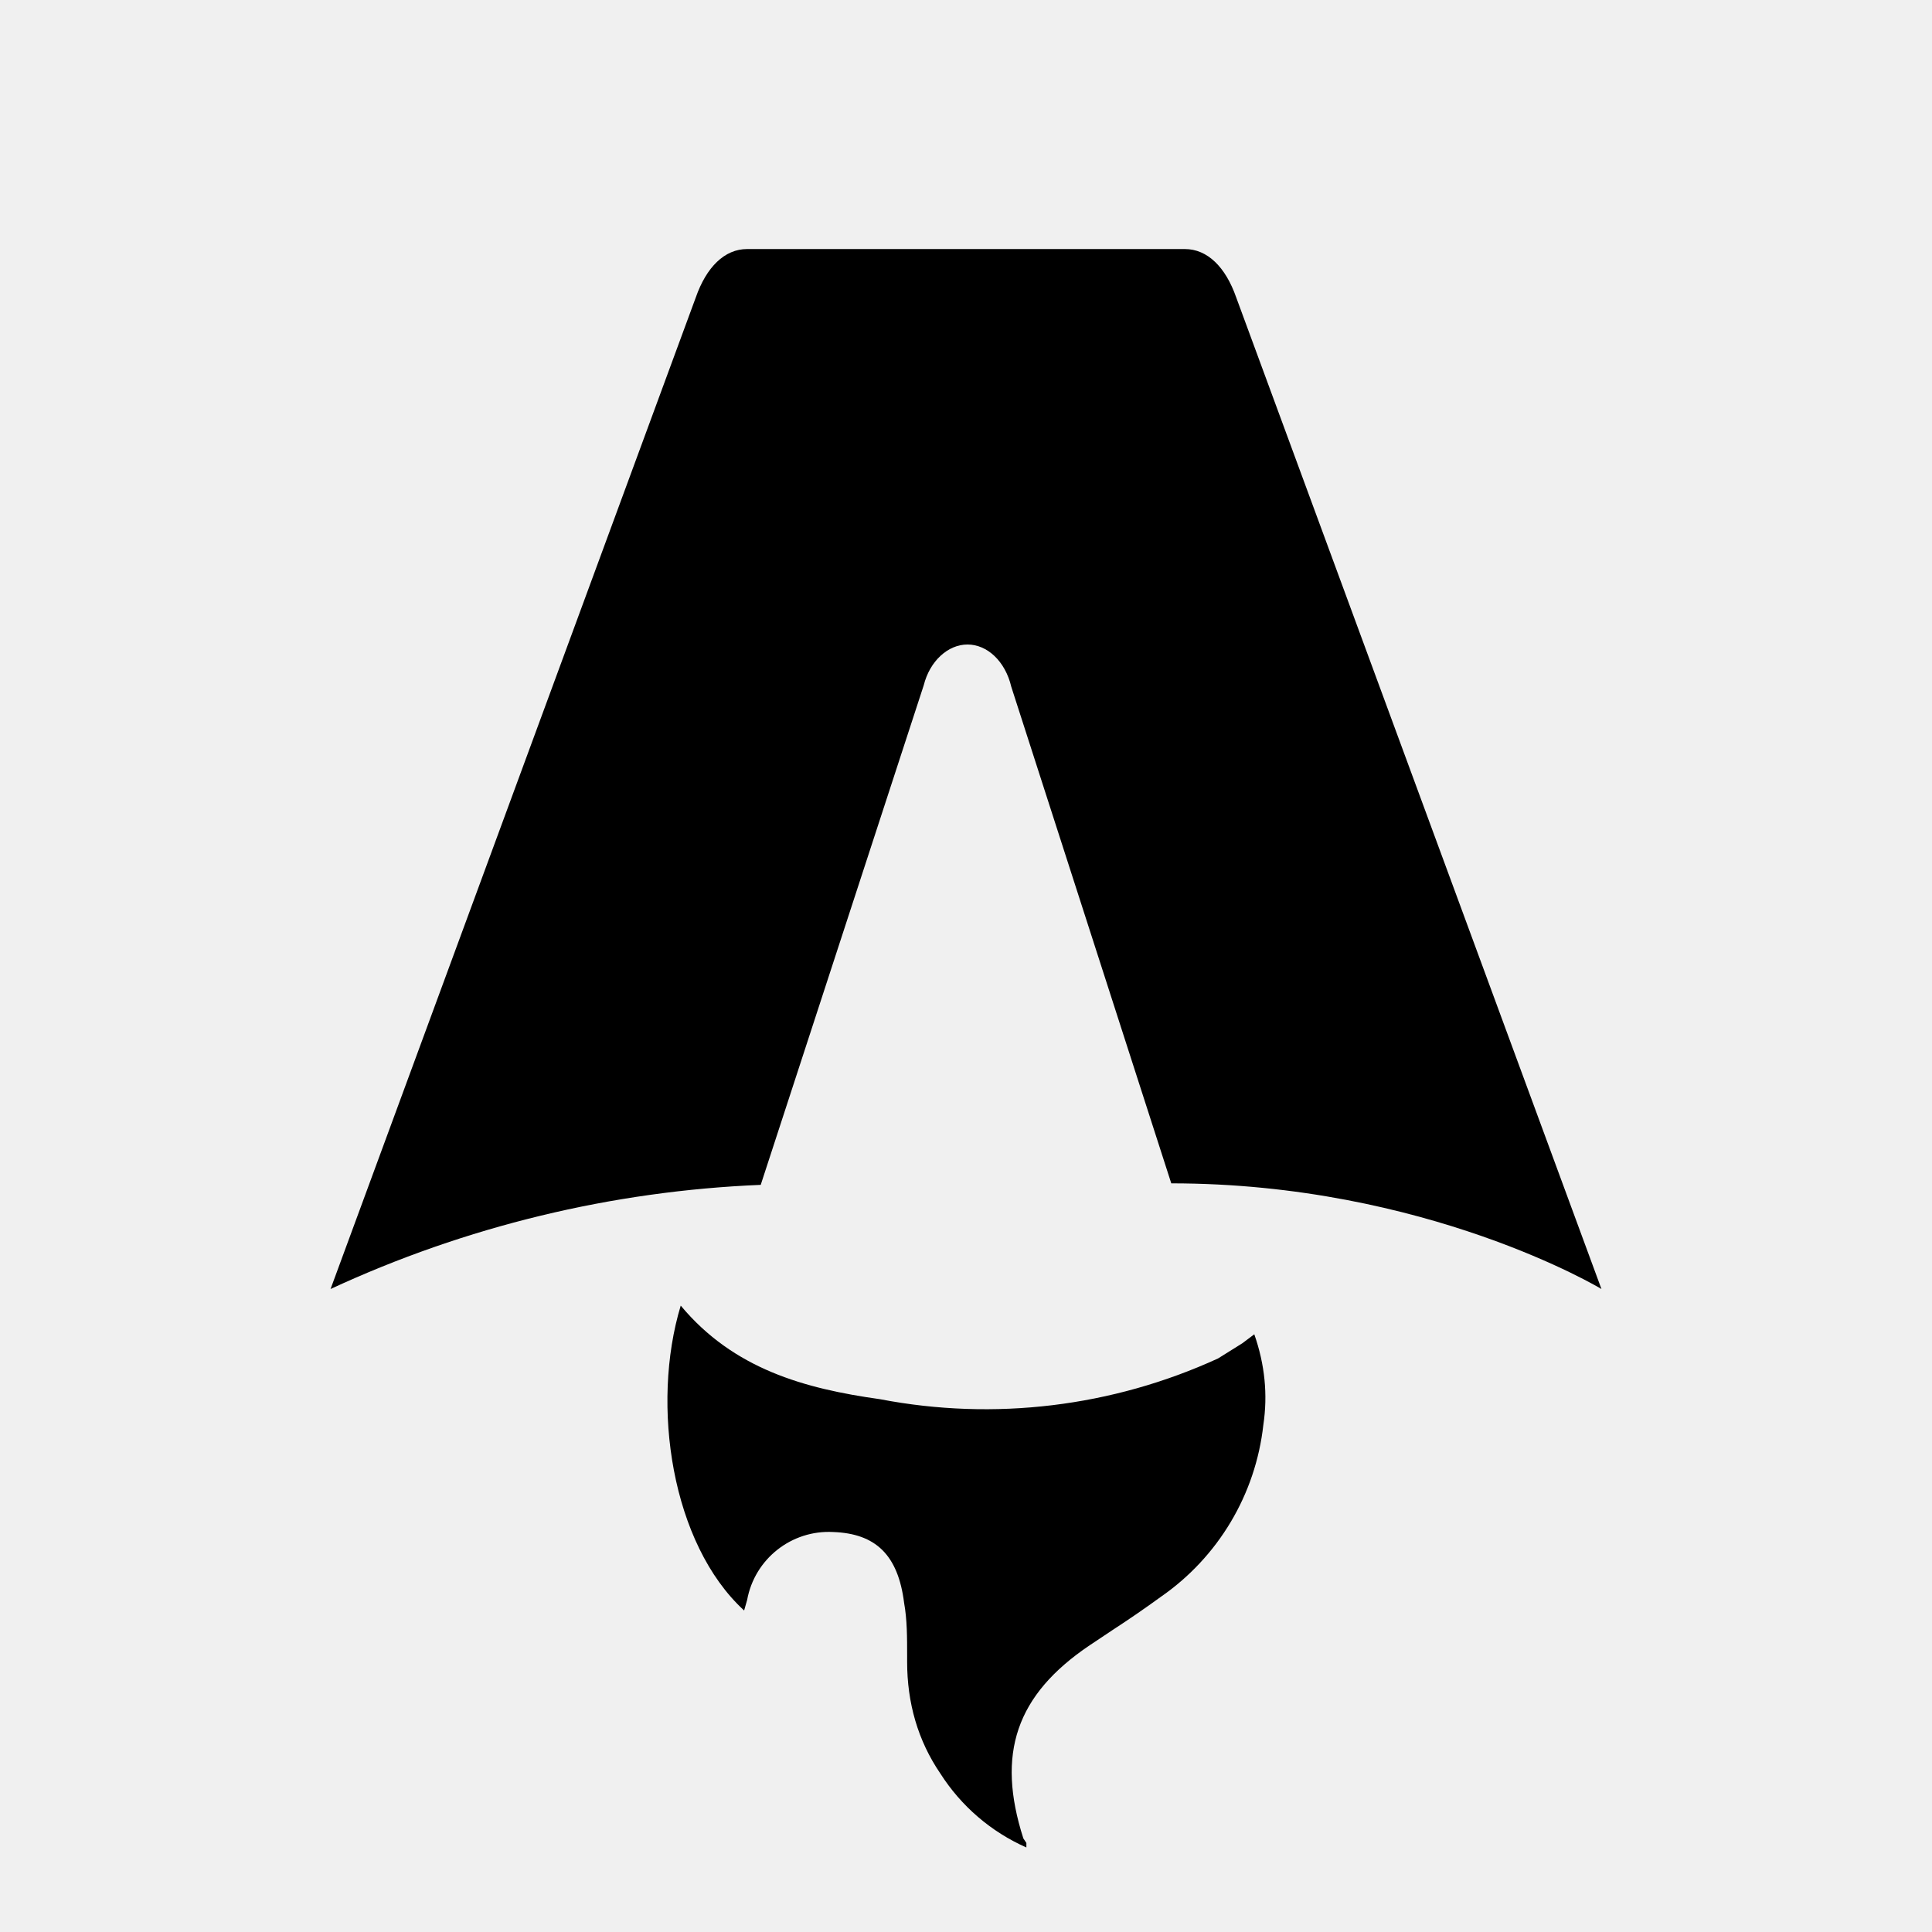
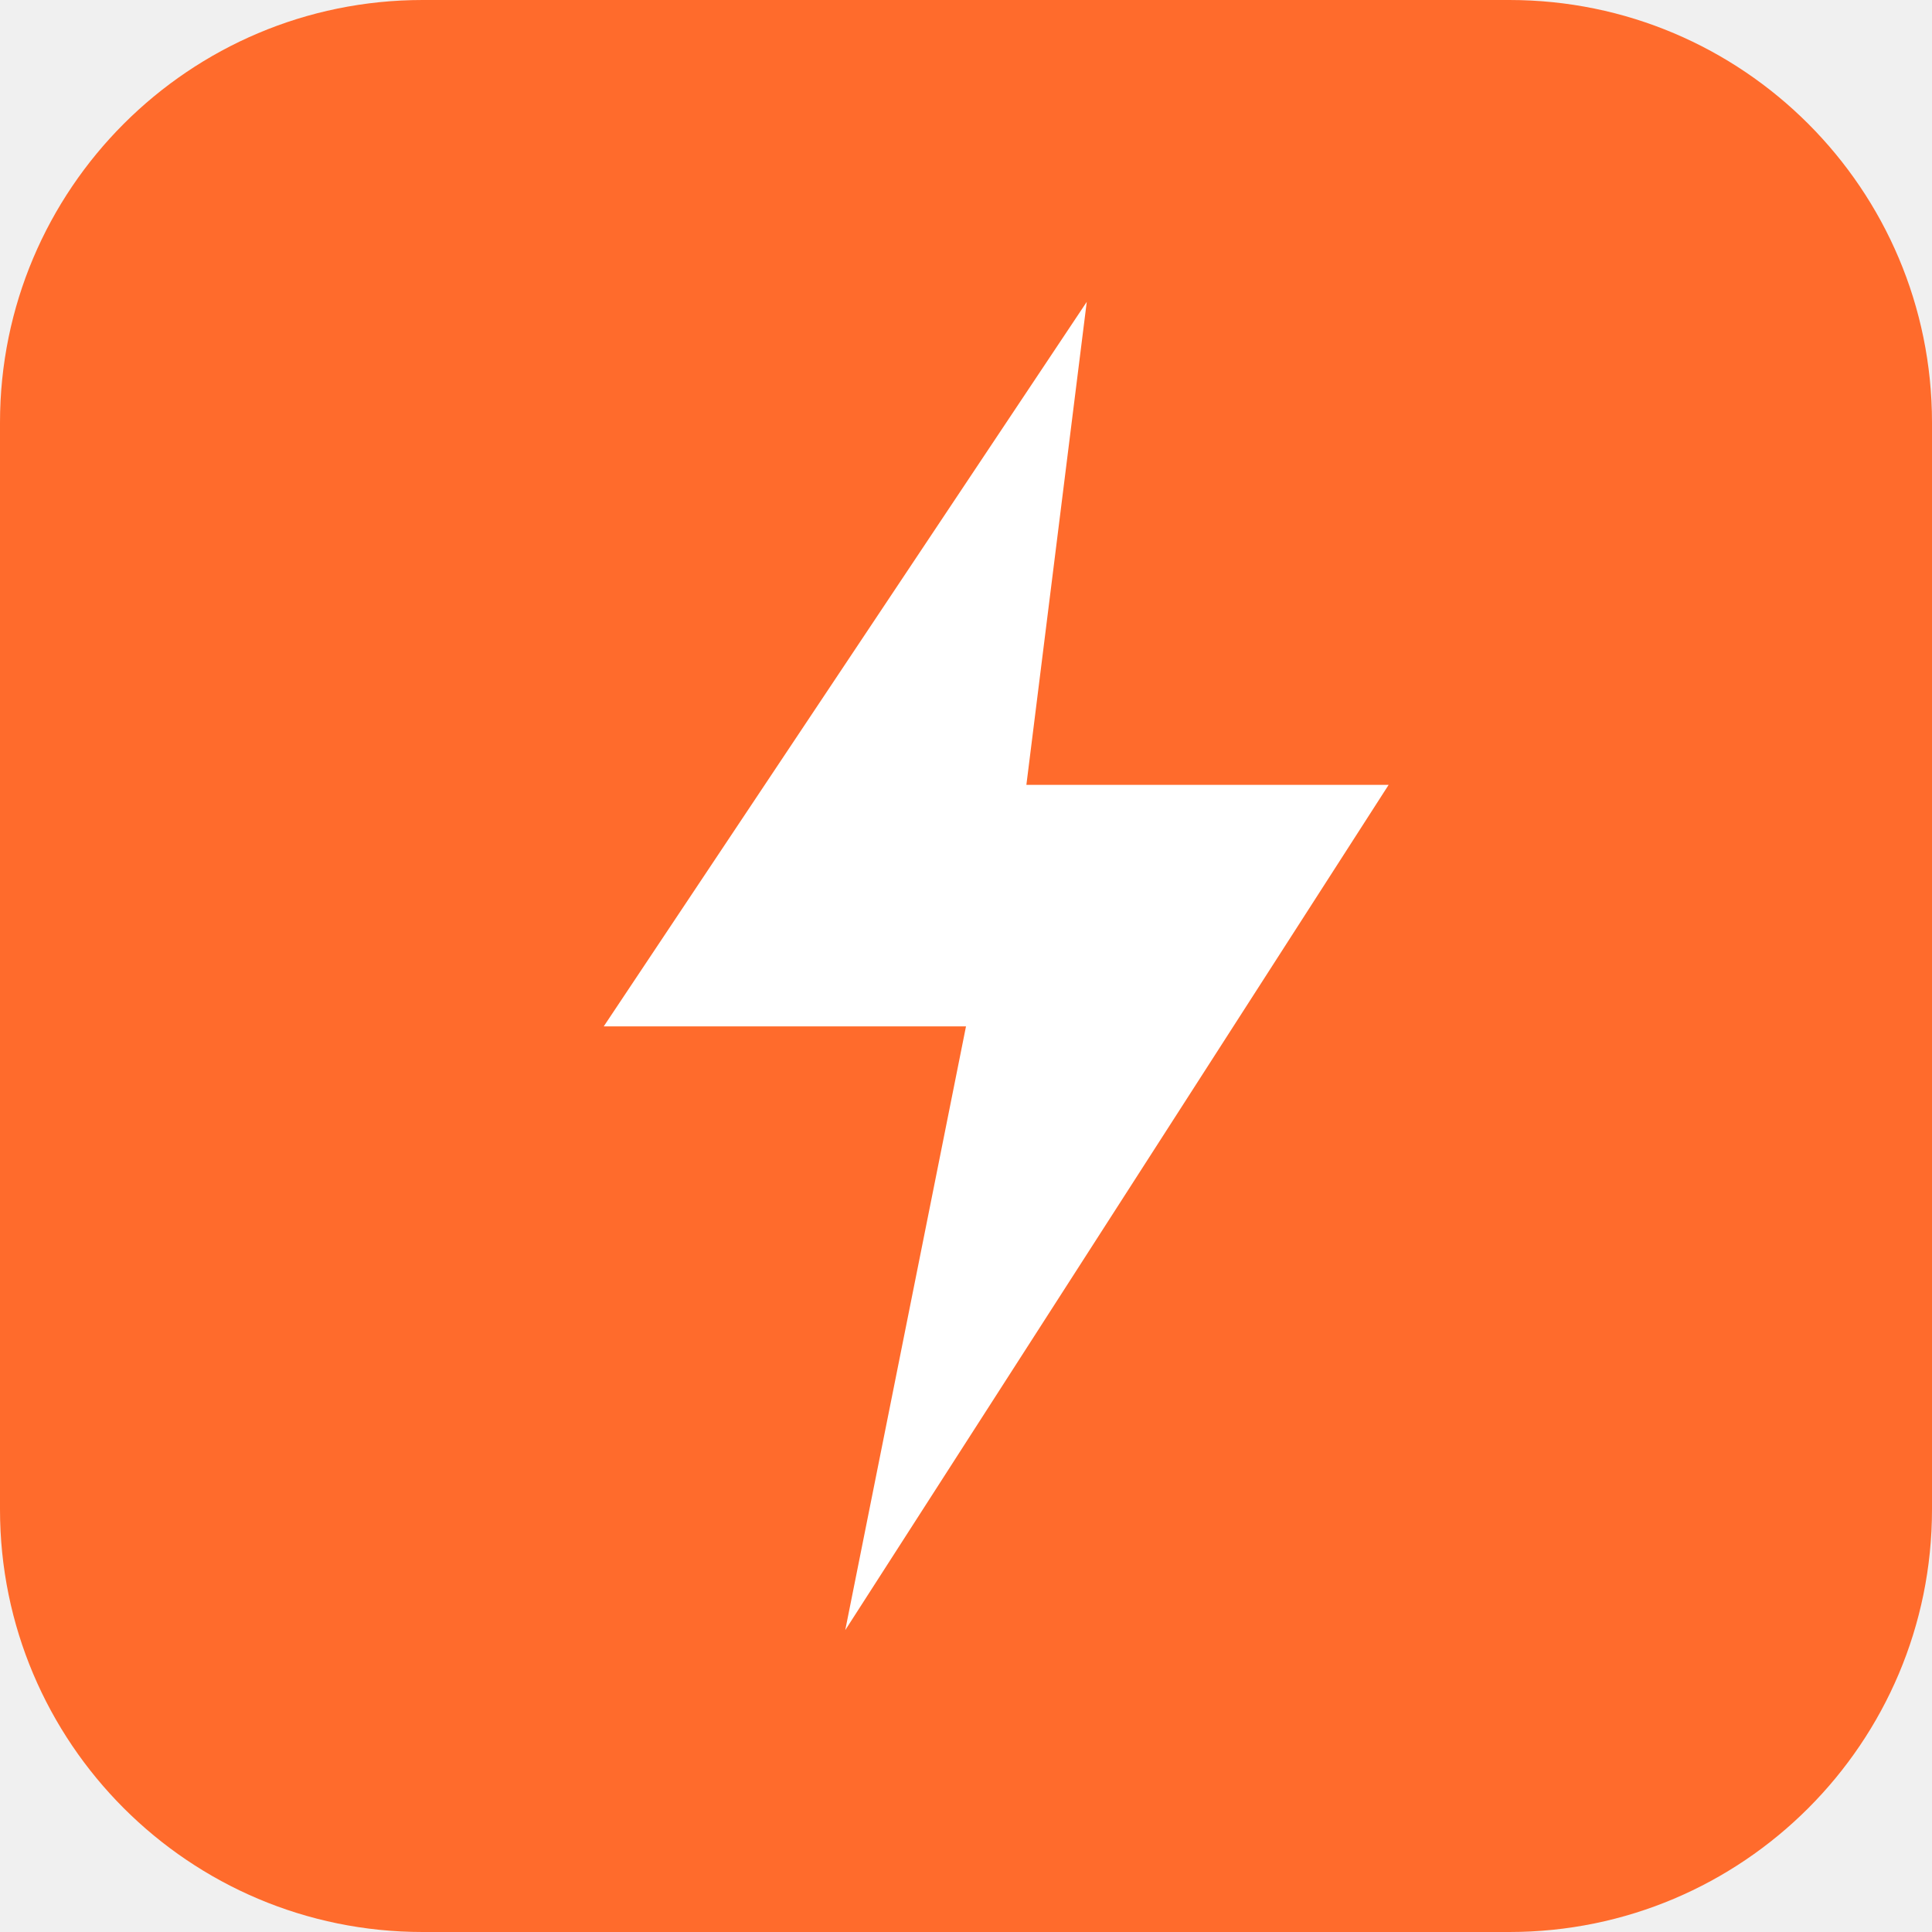
- <svg xmlns="http://www.w3.org/2000/svg" fill="none" viewBox="0 0 128 128">
-   <path d="M50.4 78.5a75.1 75.1 0 0 0-28.5 6.9l24.2-65.7c.7-2 1.9-3.2 3.4-3.2h29c1.5 0 2.7 1.2 3.4 3.2l24.2 65.7s-11.6-7-28.5-7L67 45.5c-.4-1.7-1.6-2.8-2.9-2.8-1.3 0-2.5 1.1-2.9 2.7L50.4 78.5Zm-1.1 28.2Zm-4.2-20.2c-2 6.6-.6 15.8 4.2 20.2a17.5 17.5 0 0 1 .2-.7 5.5 5.5 0 0 1 5.7-4.5c2.8.1 4.3 1.5 4.7 4.7.2 1.1.2 2.3.2 3.5v.4c0 2.7.7 5.2 2.2 7.4a13 13 0 0 0 5.7 4.9v-.3l-.2-.3c-1.8-5.6-.5-9.5 4.4-12.8l1.5-1a73 73 0 0 0 3.2-2.2 16 16 0 0 0 6.8-11.4c.3-2 .1-4-.6-6l-.8.6-1.6 1a37 37 0 0 1-22.4 2.7c-5-.7-9.7-2-13.2-6.2Z" />
-   <style>
-         path { fill: #000; }
-         @media (prefers-color-scheme: dark) {
-             path { fill: #FFF; }
-         }
-     </style>
+ <svg xmlns="http://www.w3.org/2000/svg" viewBox="0 0 64 64" fill="none">
+   <rect width="64" height="64" rx="14" fill="#FF6B2C" />
+   <path d="M36 10L20 34h12l-4 20 18-28H34l2-16z" fill="#fff" />
</svg>
